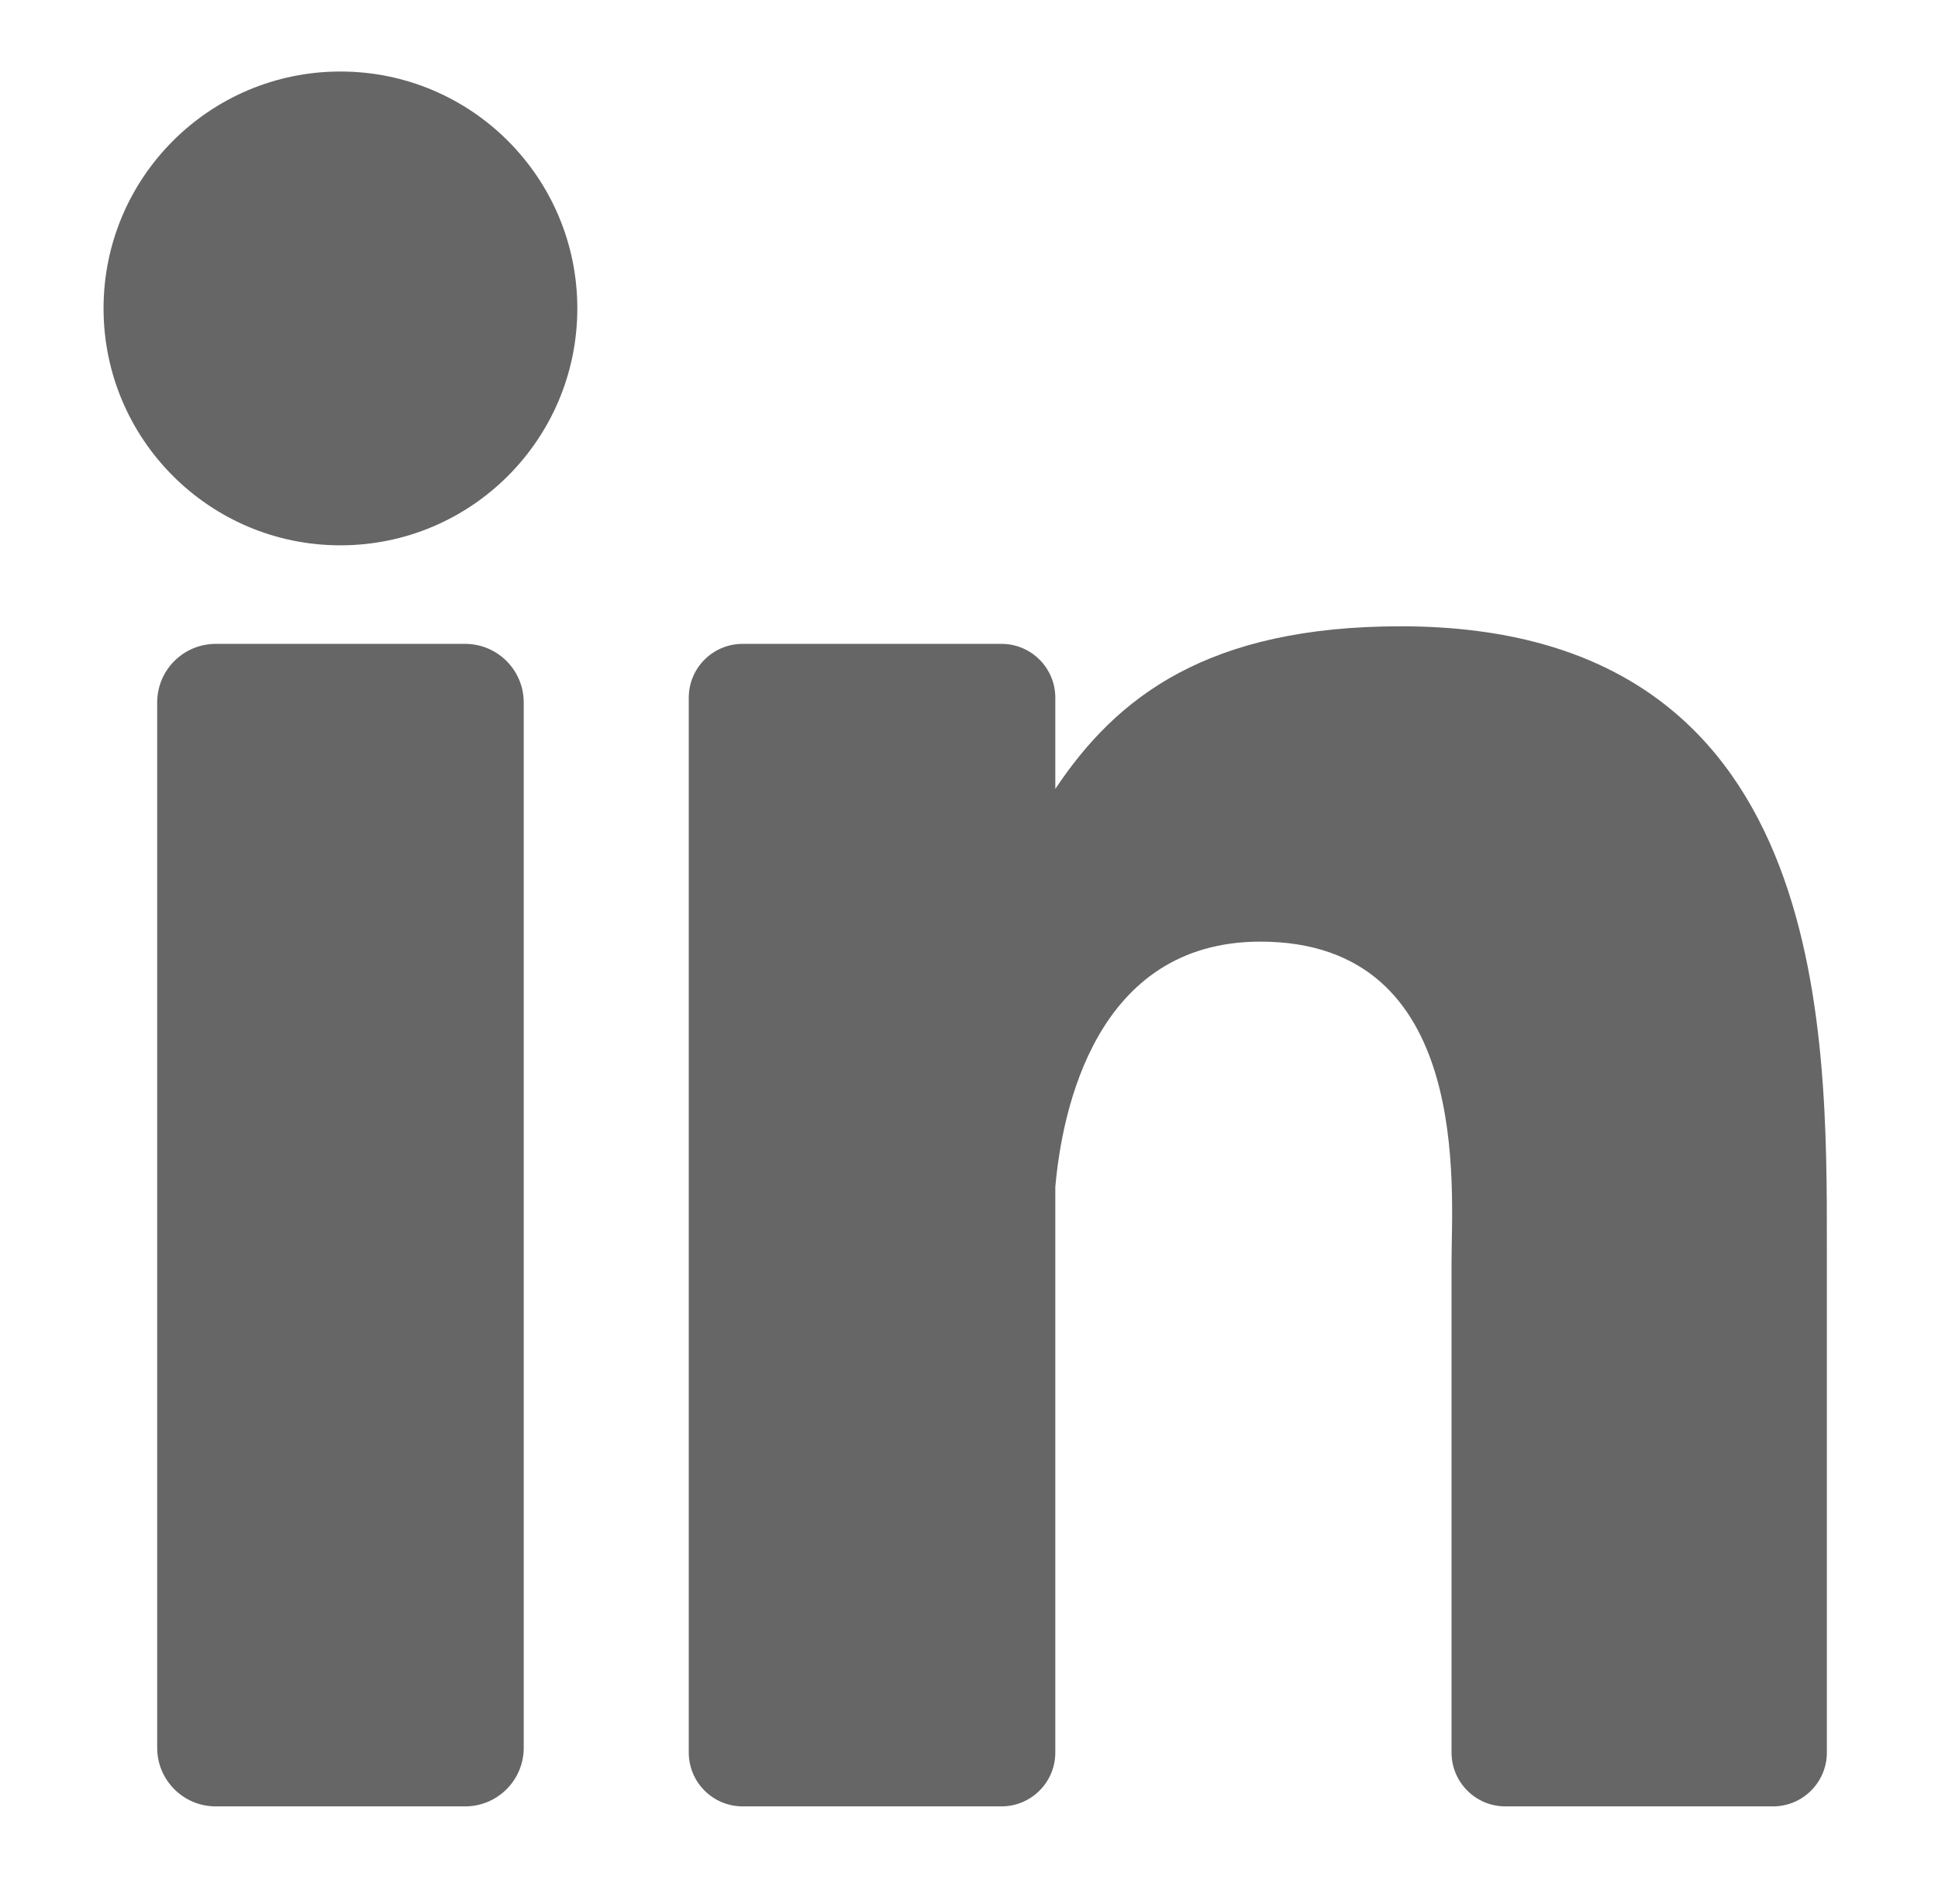
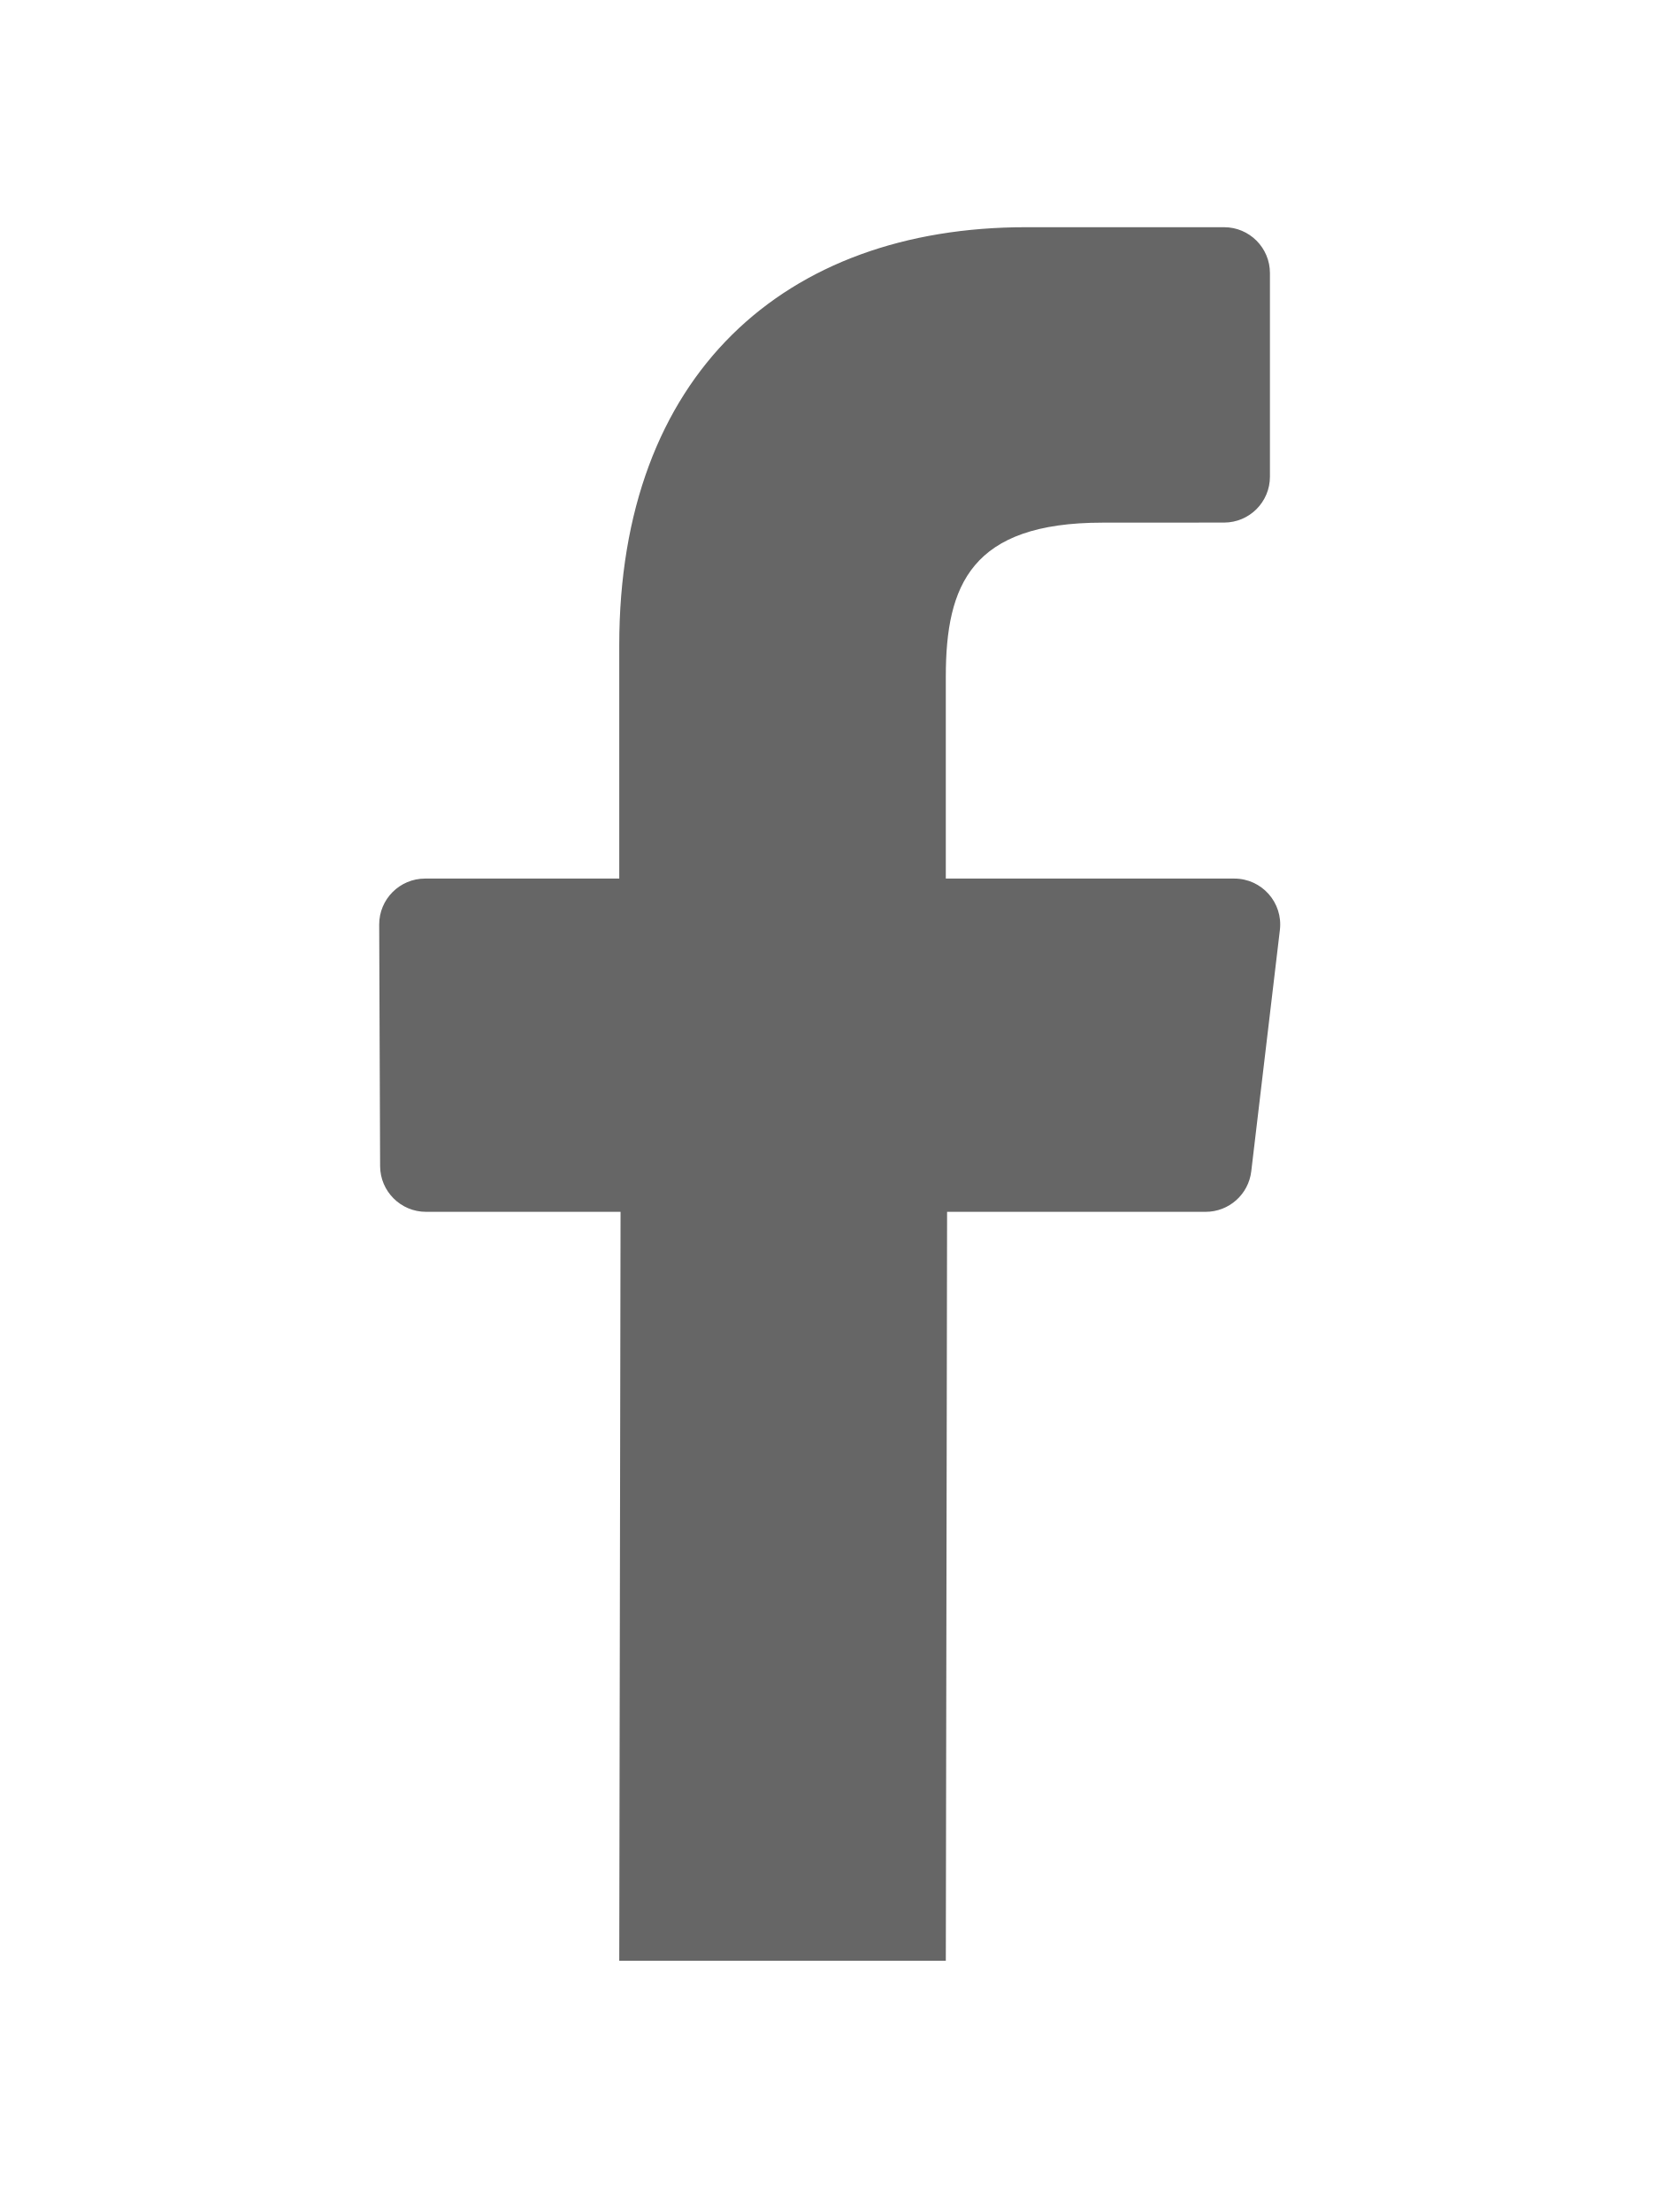
- <svg xmlns="http://www.w3.org/2000/svg" version="1.1" id="Layer_1" x="0px" y="0px" width="170px" height="167px" viewBox="74.139 235.445 170 167" enable-background="new 74.139 235.445 170 167" xml:space="preserve">
-   <path fill="#666666" d="M104.001,241.718c11.479,0,20.78,9.304,20.78,20.78c0,11.474-9.302,20.78-20.78,20.78  c-11.477,0-20.778-9.307-20.778-20.78C83.222,251.021,92.524,241.718,104.001,241.718z" />
-   <path fill="#666666" d="M120.08,297.062v91.69c0,2.84-2.302,5.139-5.142,5.139H93.066c-2.84,0-5.139-2.299-5.139-5.139v-91.69  c0-2.84,2.299-5.14,5.139-5.14h21.872C117.778,291.921,120.08,294.222,120.08,297.062z" />
-   <path fill="#666666" d="M234.39,344.789v44.379c0,2.608-2.116,4.723-4.726,4.723h-23.473c-2.609,0-4.724-2.114-4.724-4.723v-43.013  c0-6.413,1.881-28.115-16.768-28.115c-14.467,0-17.402,14.854-17.989,21.521v49.606c0,2.608-2.114,4.723-4.726,4.723h-22.701  c-2.609,0-4.726-2.114-4.726-4.723v-92.524c0-2.607,2.116-4.723,4.726-4.723h22.701c2.611,0,4.726,2.116,4.726,4.723v8.001  c5.365-8.051,13.337-14.264,30.309-14.264C234.603,290.382,234.39,325.497,234.39,344.789z" />
+ <svg xmlns="http://www.w3.org/2000/svg" version="1.1" id="Layer_1" x="0px" y="0px" width="144.525px" height="190.491px" viewBox="306.229 428.035 144.525 190.491" enable-background="new 306.229 428.035 144.525 190.491" xml:space="preserve">
+   <path fill="#666666" d="M412.552,503.695c2.369,0,4.207,2.068,3.928,4.42l-2.466,20.789c-0.236,1.991-1.923,3.49-3.927,3.49h-22.275  l-0.109,64.496h-28.131l0.112-64.496h-16.759c-2.177,0-3.944-1.762-3.953-3.939l-0.079-20.79c-0.009-2.19,1.765-3.97,3.954-3.97  h16.725v-20.09c0-23.311,14.238-36.004,35.035-36.004h17.063c2.185,0,3.953,1.77,3.953,3.953v17.53c0,2.183-1.767,3.951-3.95,3.954  l-10.473,0.006c-11.31,0-13.498,5.373-13.498,13.259v17.392H412.552z" />
</svg>
